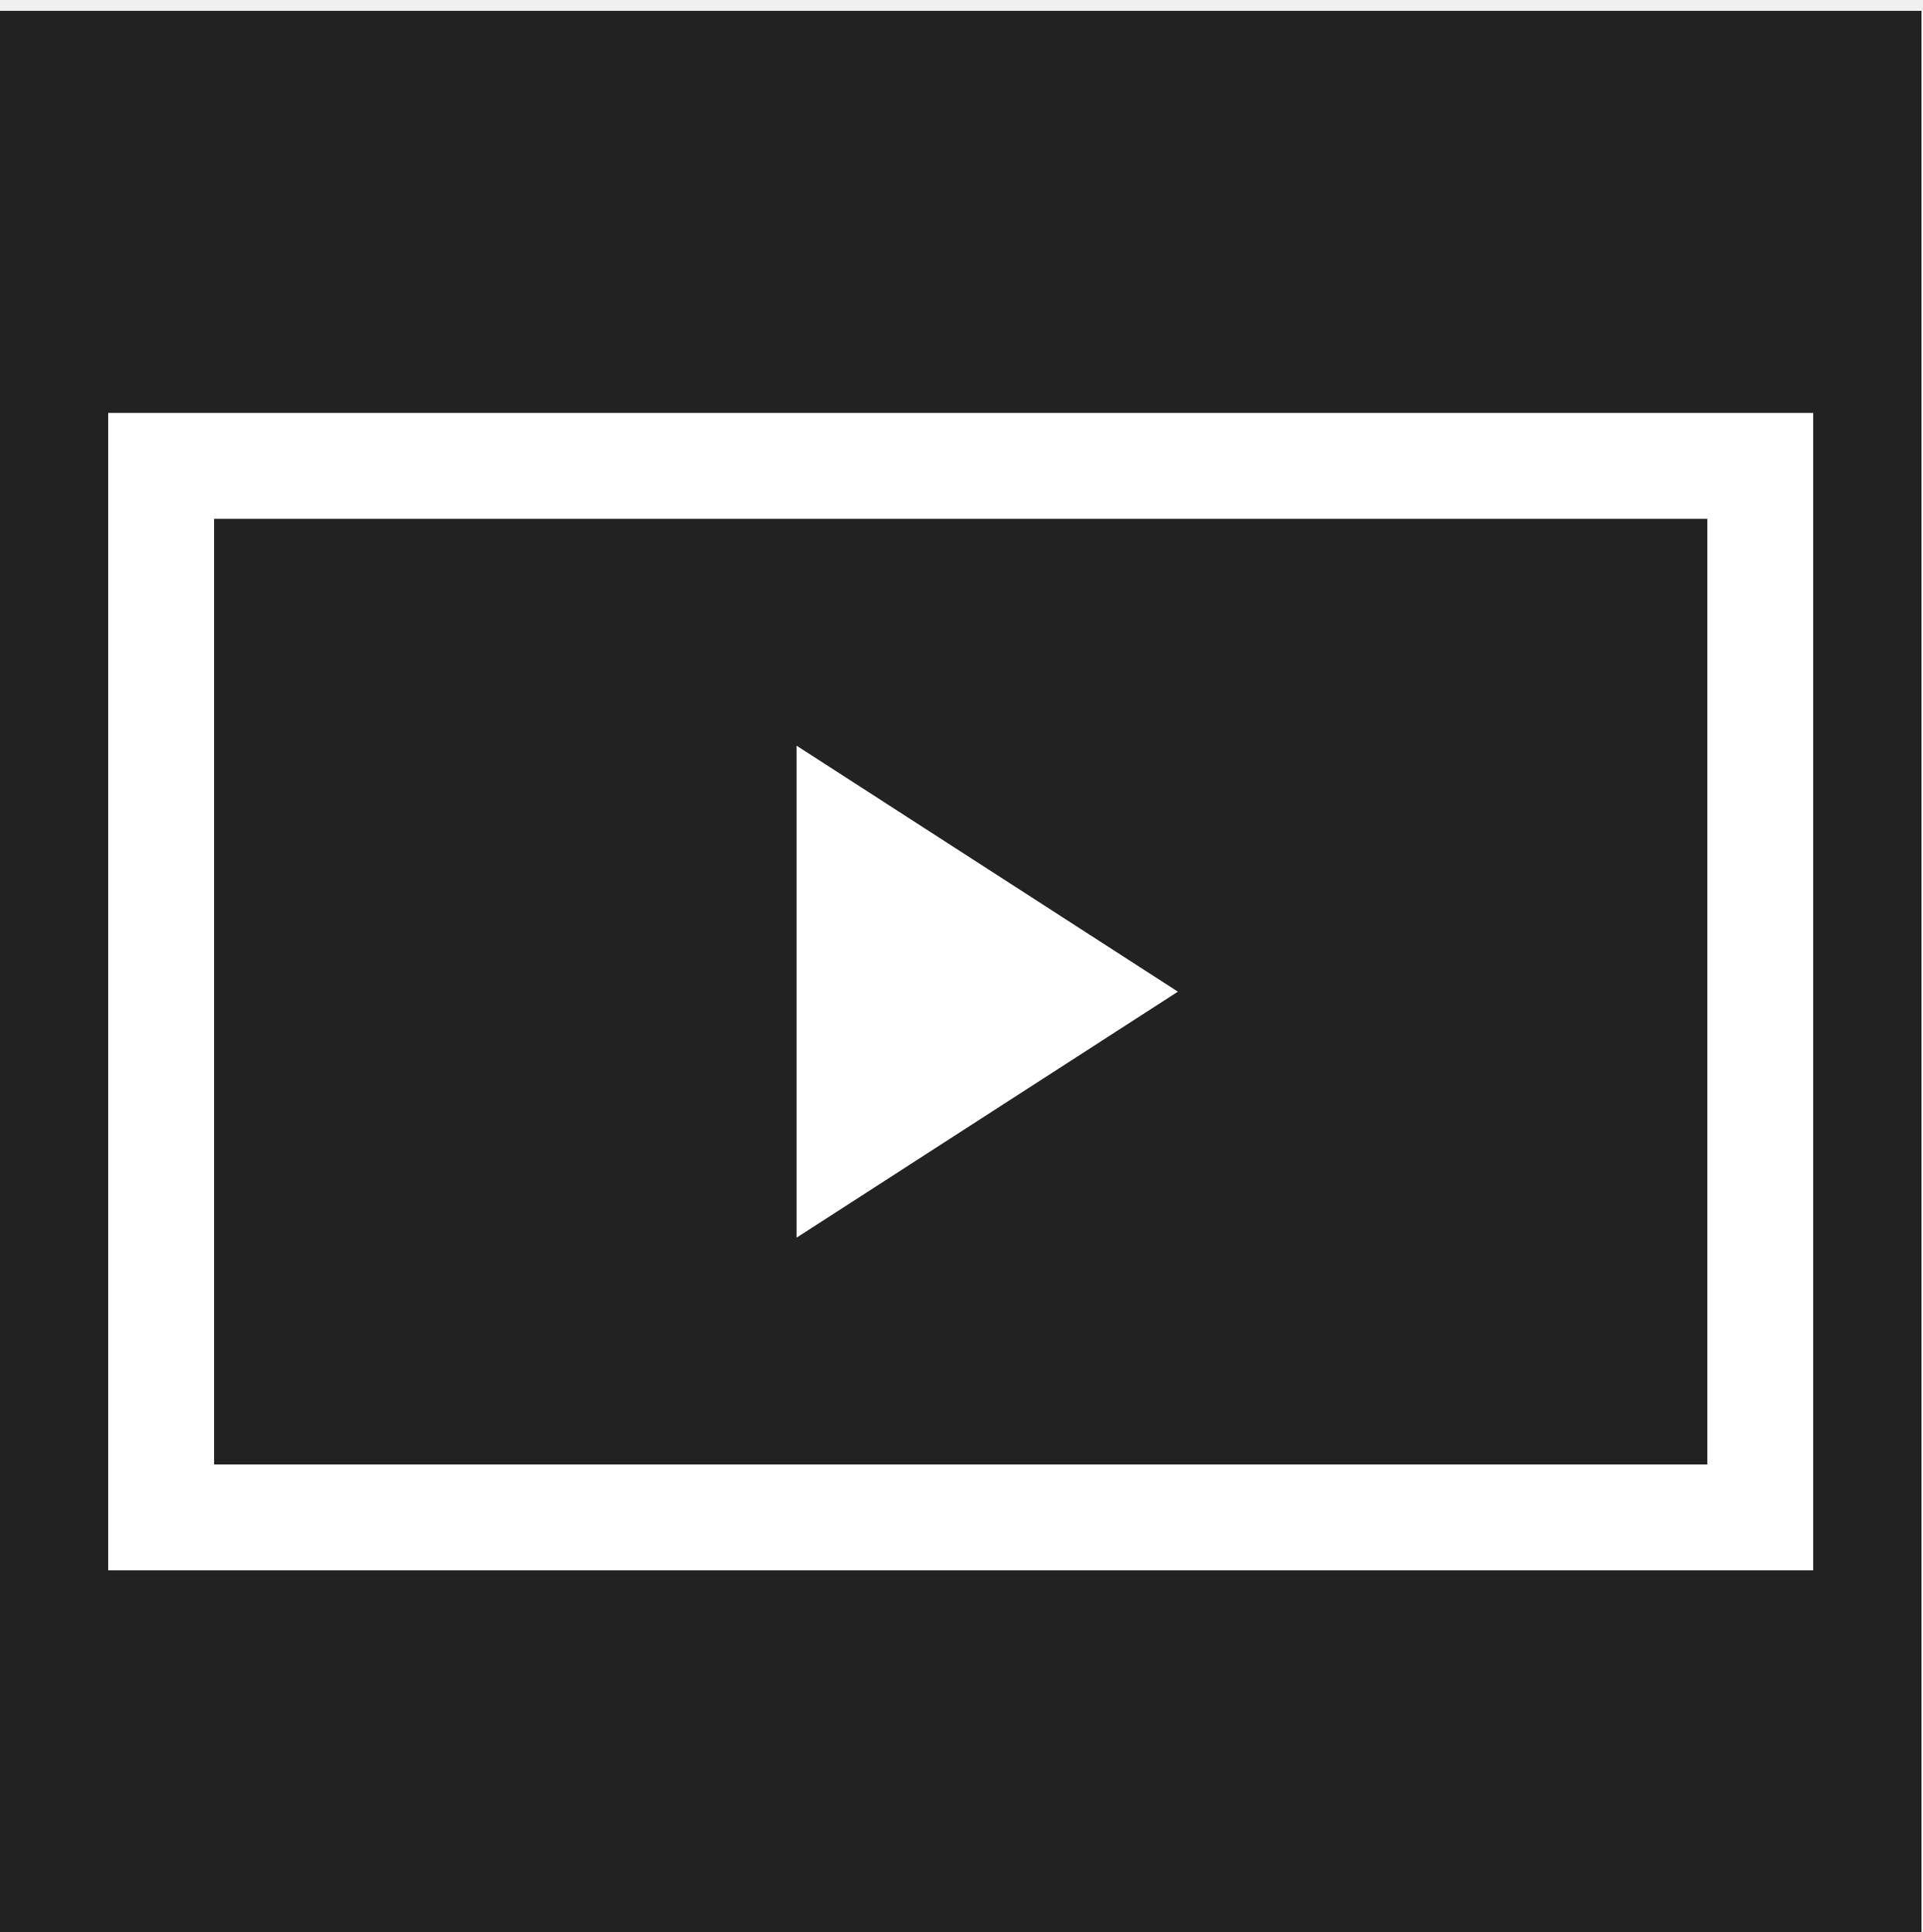
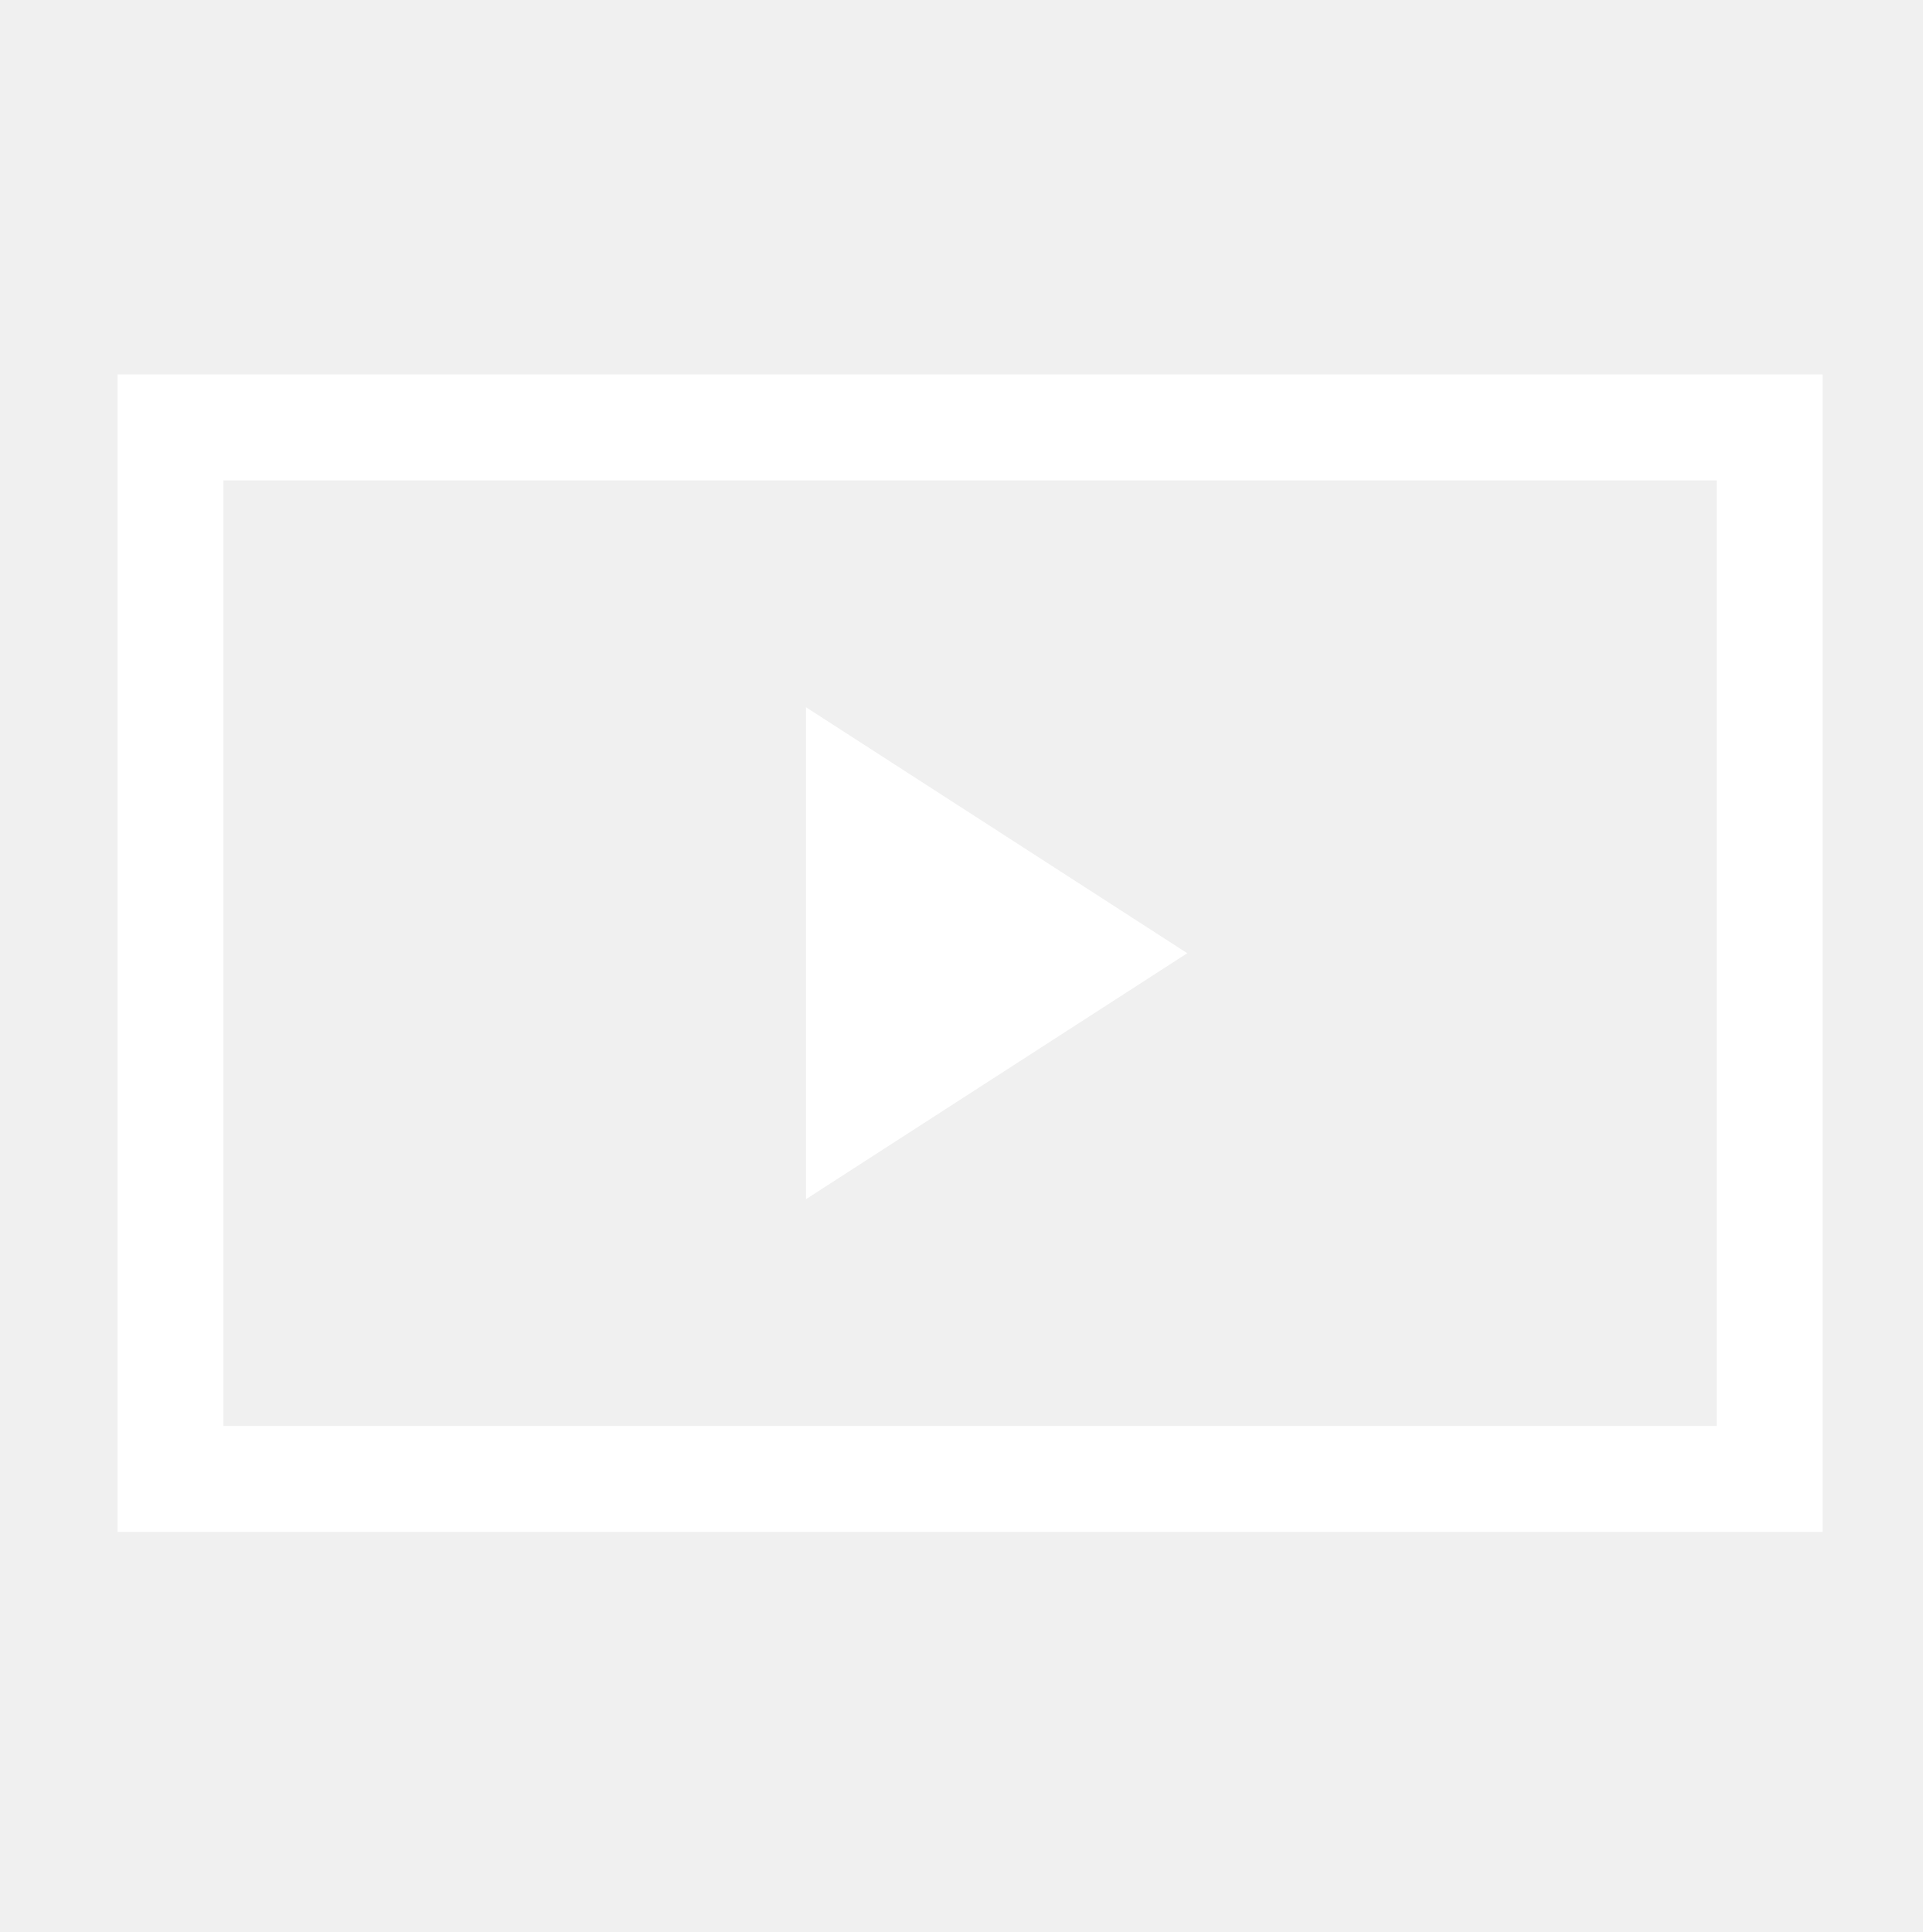
- <svg xmlns="http://www.w3.org/2000/svg" version="1.1" id="Layer_1" x="0px" y="0px" width="200.979px" height="201.979px" viewBox="-146.021 -147.021 200.979 201.979" enable-background="new -146.021 -147.021 200.979 201.979" xml:space="preserve">
-   <rect x="-146.021" y="-145.887" fill="#212221" width="200.848" height="200.844" />
-   <path fill="#FFFFFF" d="M-134.711-103.852V17.149H43.51v-121.001H-134.711z M32.443,6.078h-156.087v-98.86H32.443V6.078z" />
-   <polygon fill="#FFFFFF" points="-62.753,-69.064 -62.753,-17.633 -22.896,-43.347 " />
+ <svg xmlns="http://www.w3.org/2000/svg" version="1.1" id="Layer_1" x="0px" y="0px" width="200.979px" height="201.979px" viewBox="0 0 200.979 201.979" enable-background="new 0 0 200.979 201.979" xml:space="preserve">
+   <path fill="#FFFFFF" d="M12.289,39.148v121.001H190.51V39.148H12.289z M179.443,149.078H23.356v-98.86h156.087V149.078z" />
+   <polygon fill="#FFFFFF" points="84.247,73.936 84.247,125.367 124.104,99.653 " />
</svg>
